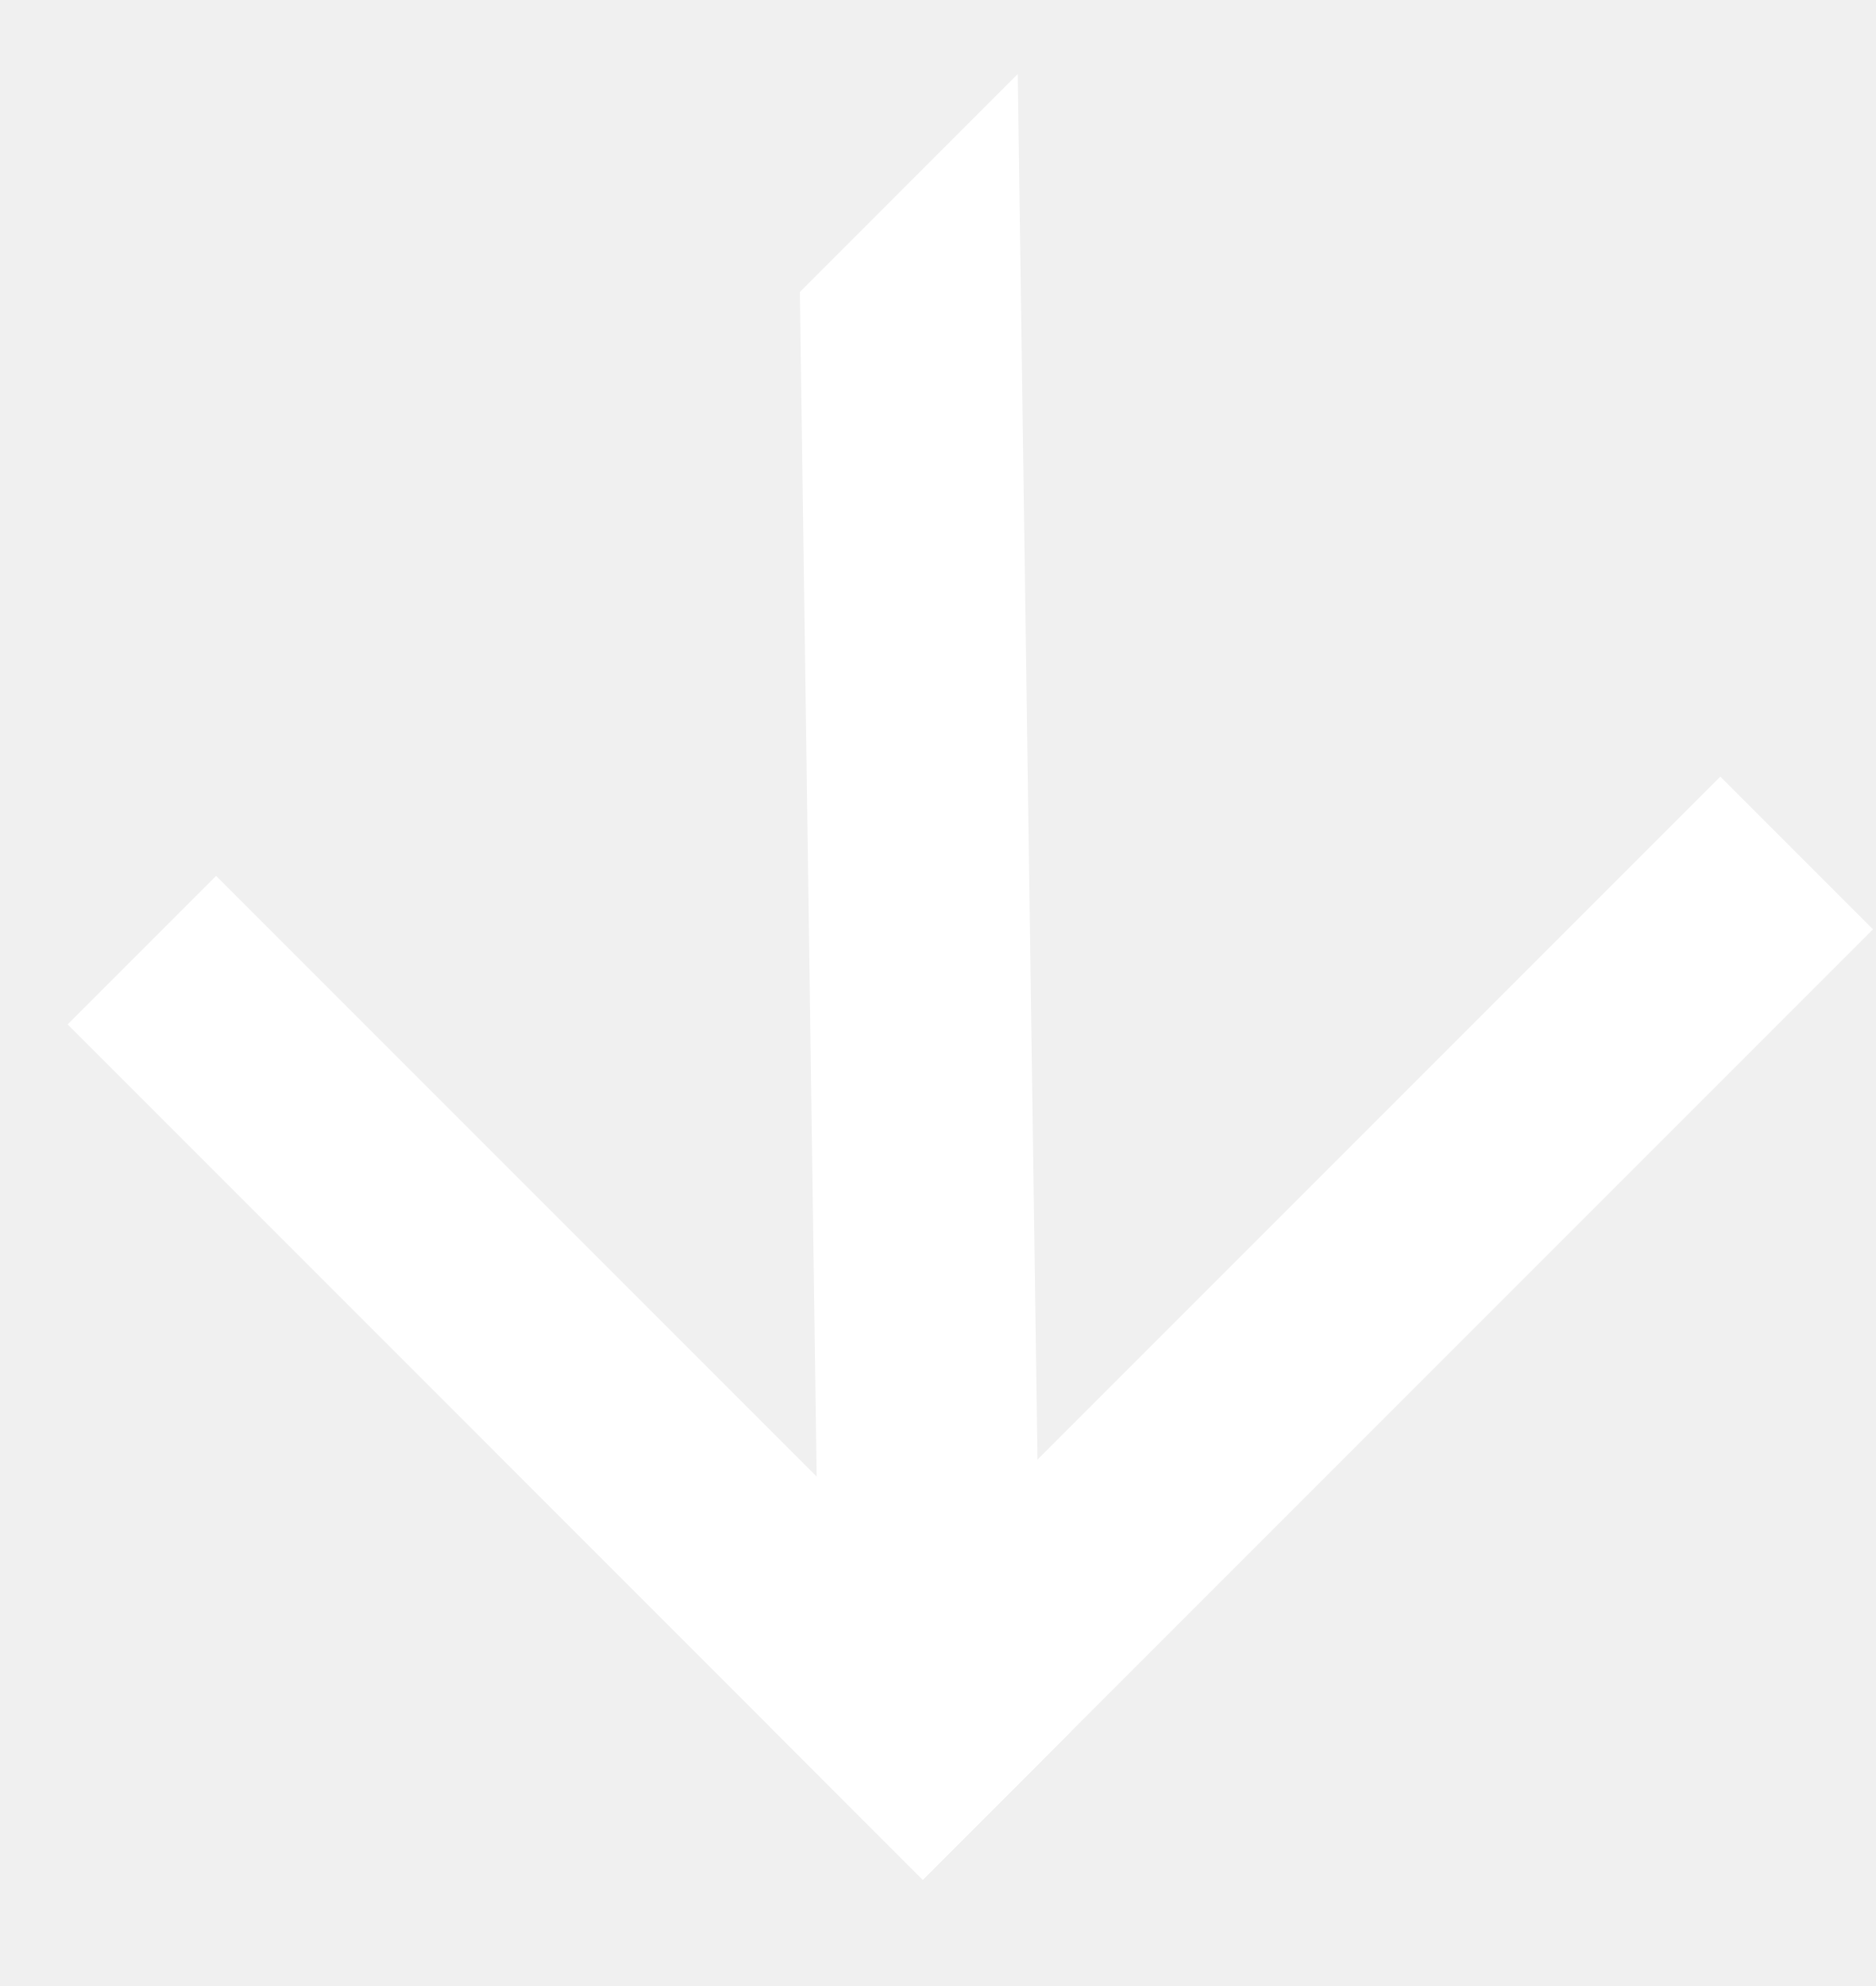
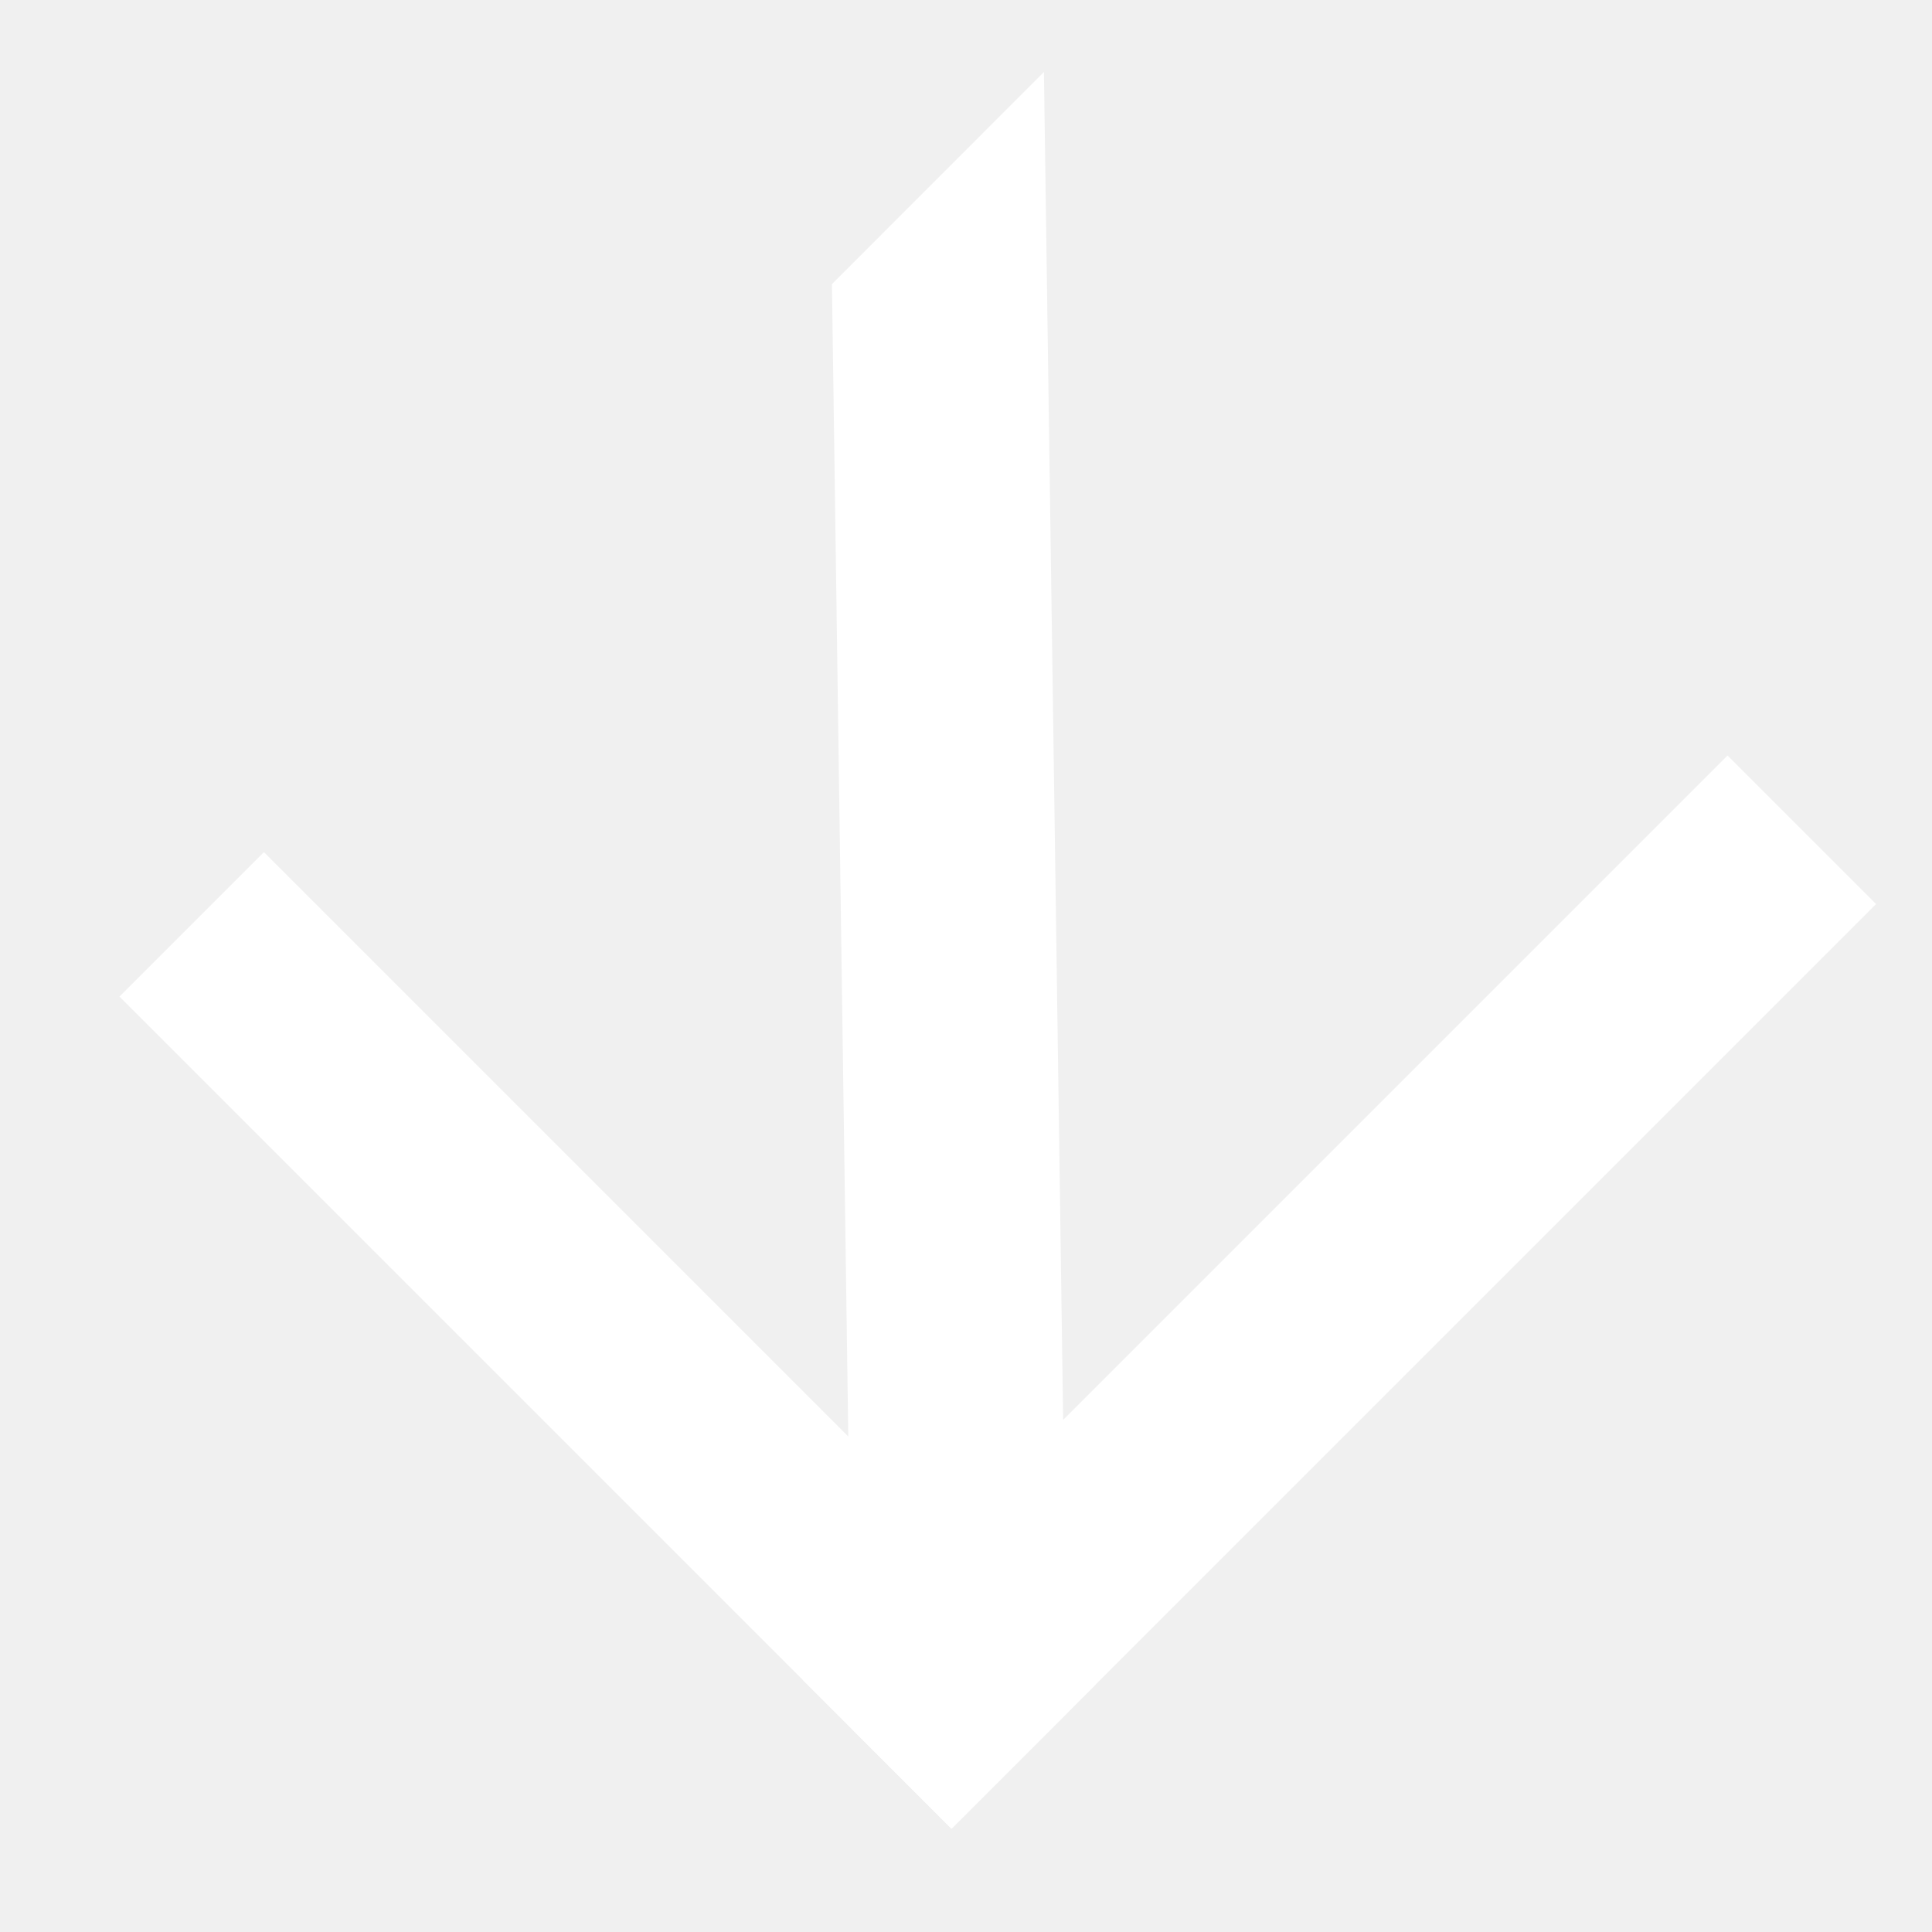
- <svg xmlns="http://www.w3.org/2000/svg" width="17" height="18" viewBox="0 0 17 18" fill="none">
+ <svg xmlns="http://www.w3.org/2000/svg" width="1em" height="1em" viewBox="0 0 17 18" fill="currentColor">
  <path d="M9.711 15.691L8.365 17.037L0.613 9.285L1.959 7.939L9.711 15.691Z" fill="white" />
  <path d="M8.365 17.037L6.981 15.653L15.595 7.039L16.979 8.423L8.365 17.037Z" fill="white" />
  <path d="M9.226 0.671L9.444 15.959L8.365 17.037L7.442 16.114L7.251 2.647L9.226 0.671Z" fill="white" />
</svg>
